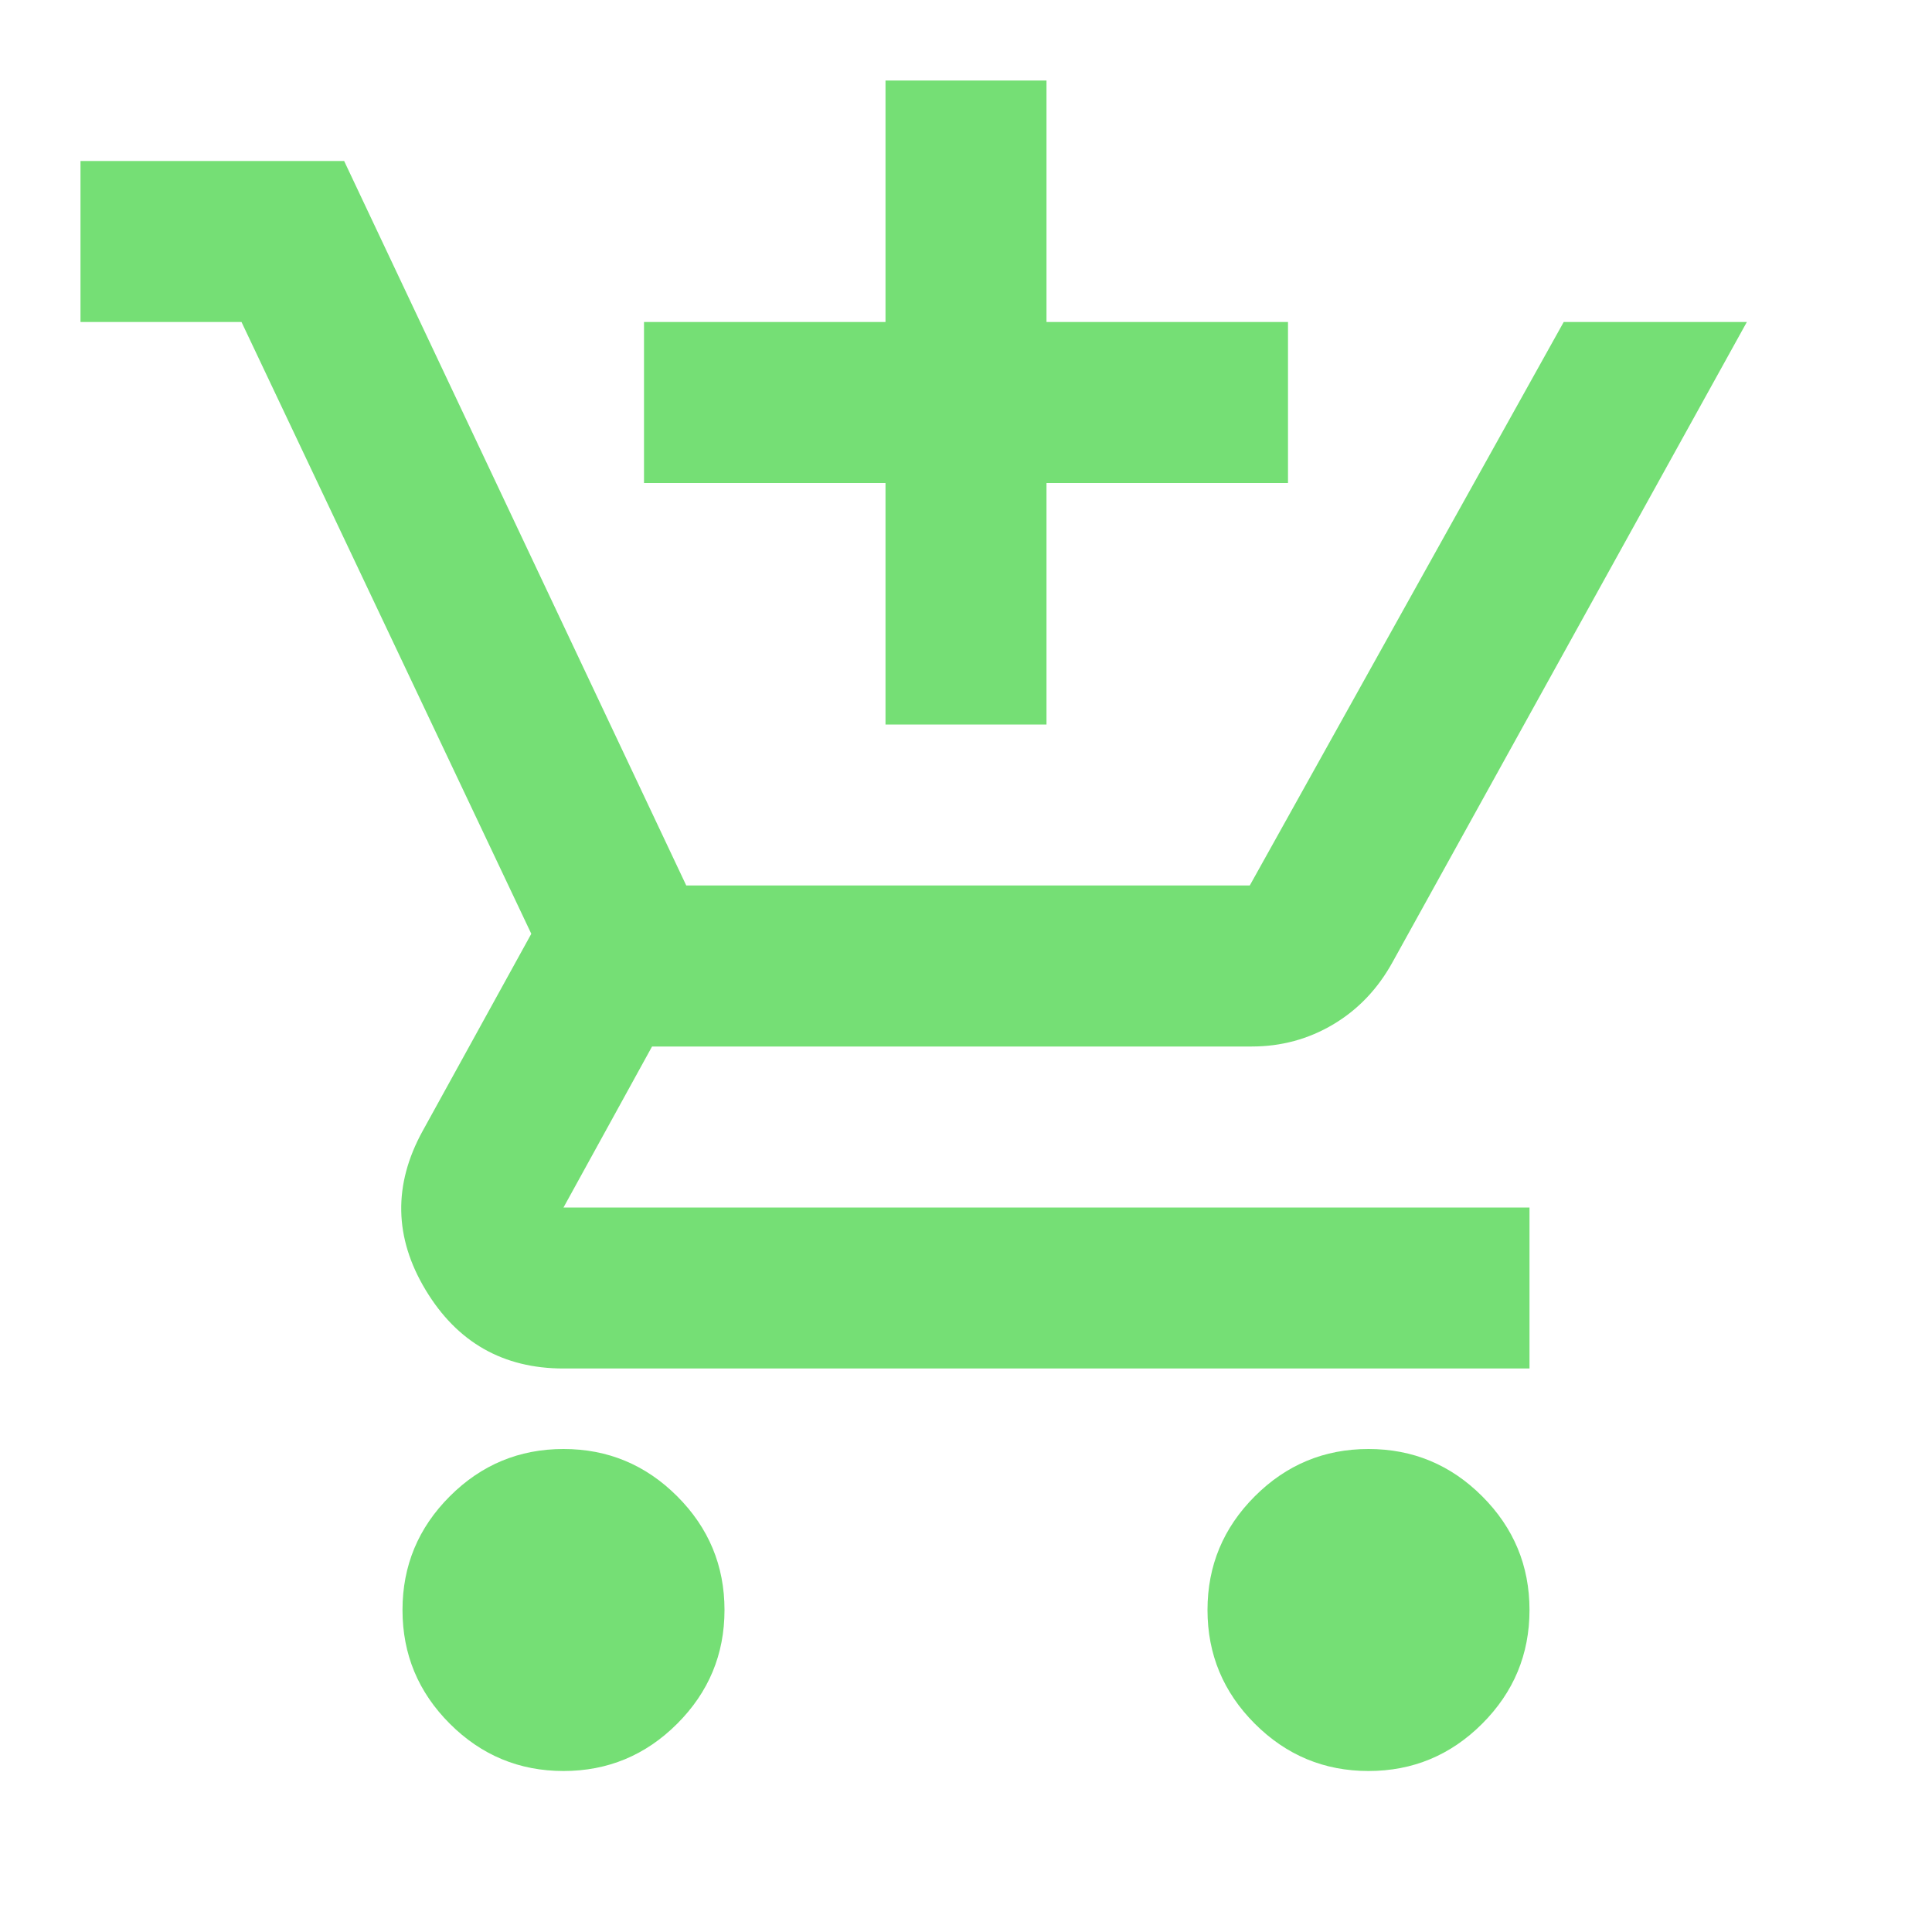
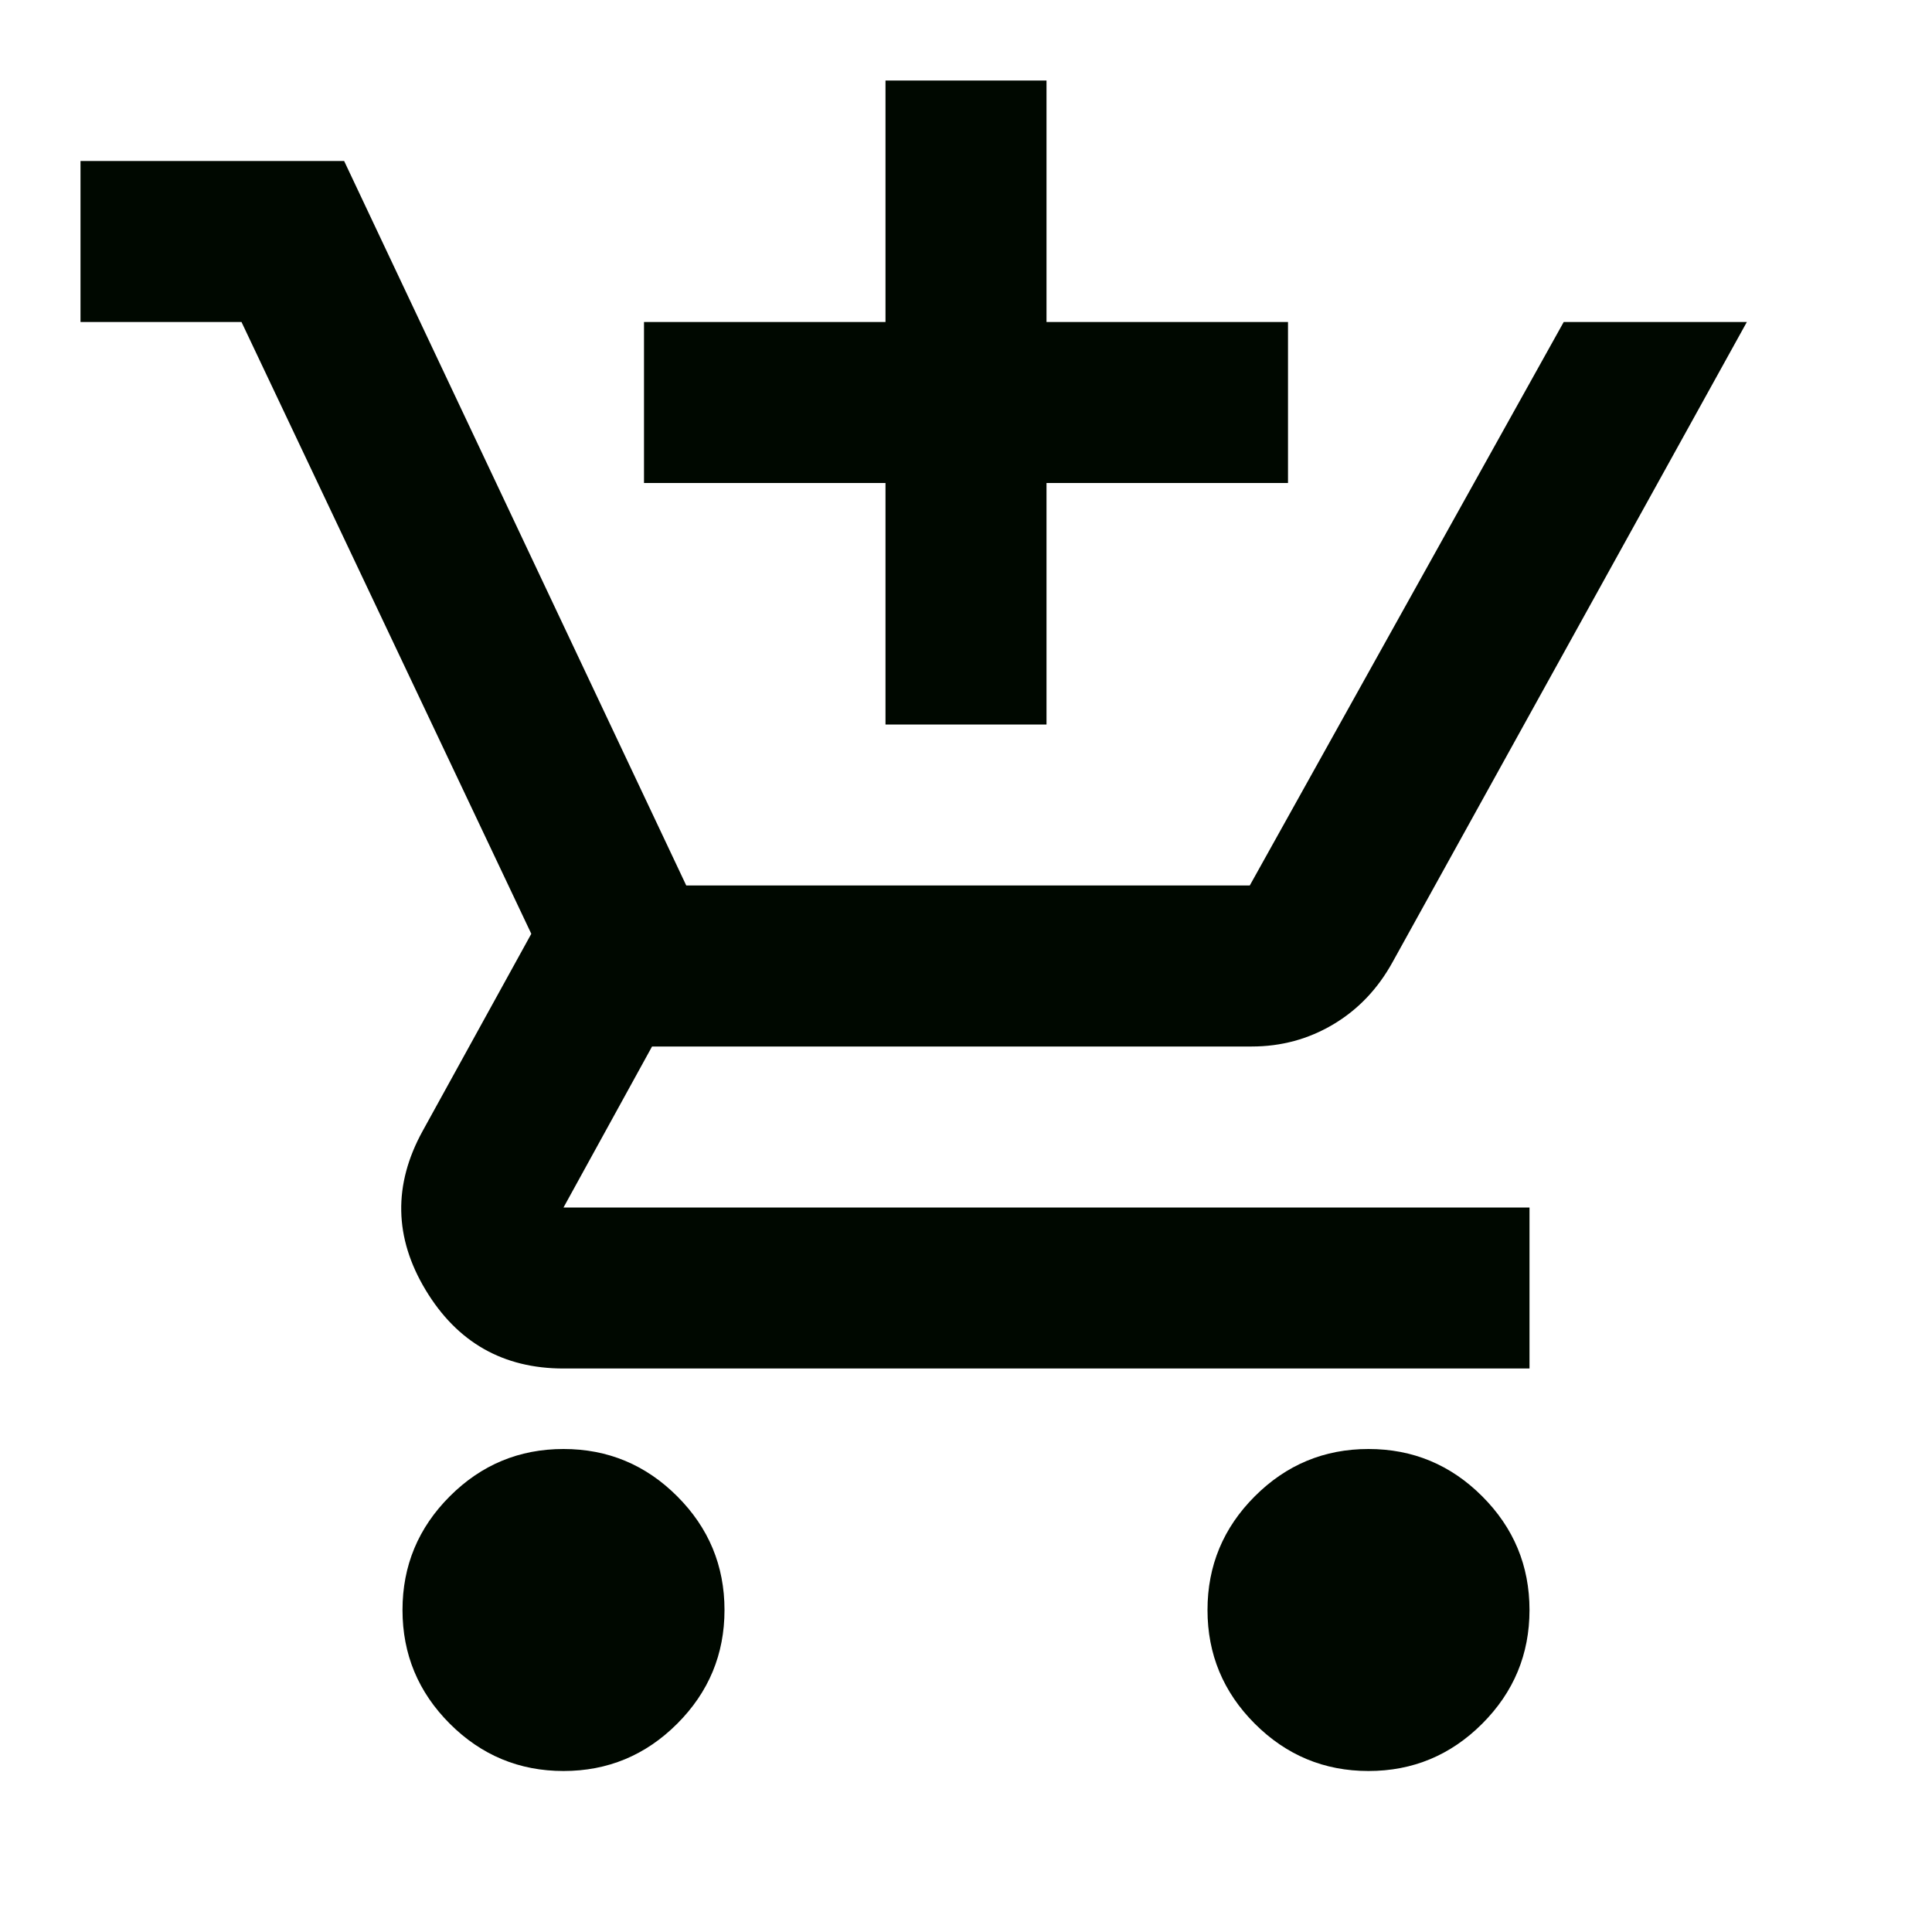
- <svg xmlns="http://www.w3.org/2000/svg" height="24px" viewBox="0 -960 960 960" width="24px" fill="#75df75">
+ <svg xmlns="http://www.w3.org/2000/svg" height="24px" viewBox="0 -960 960 960" width="24px" fill="#000800">
  <path d="M440-600v-120H320v-80h120v-120h80v120h120v80H520v120h-80ZM280-80q-33 0-56.5-23.5T200-160q0-33 23.5-56.5T280-240q33 0 56.5 23.5T360-160q0 33-23.5 56.5T280-80Zm400 0q-33 0-56.5-23.5T600-160q0-33 23.5-56.5T680-240q33 0 56.5 23.5T760-160q0 33-23.5 56.5T680-80ZM40-800v-80h131l170 360h280l156-280h91L692-482q-11 20-29.5 31T622-440H324l-44 80h480v80H280q-45 0-68.5-39t-1.5-79l54-98-144-304H40Z" />
</svg>
